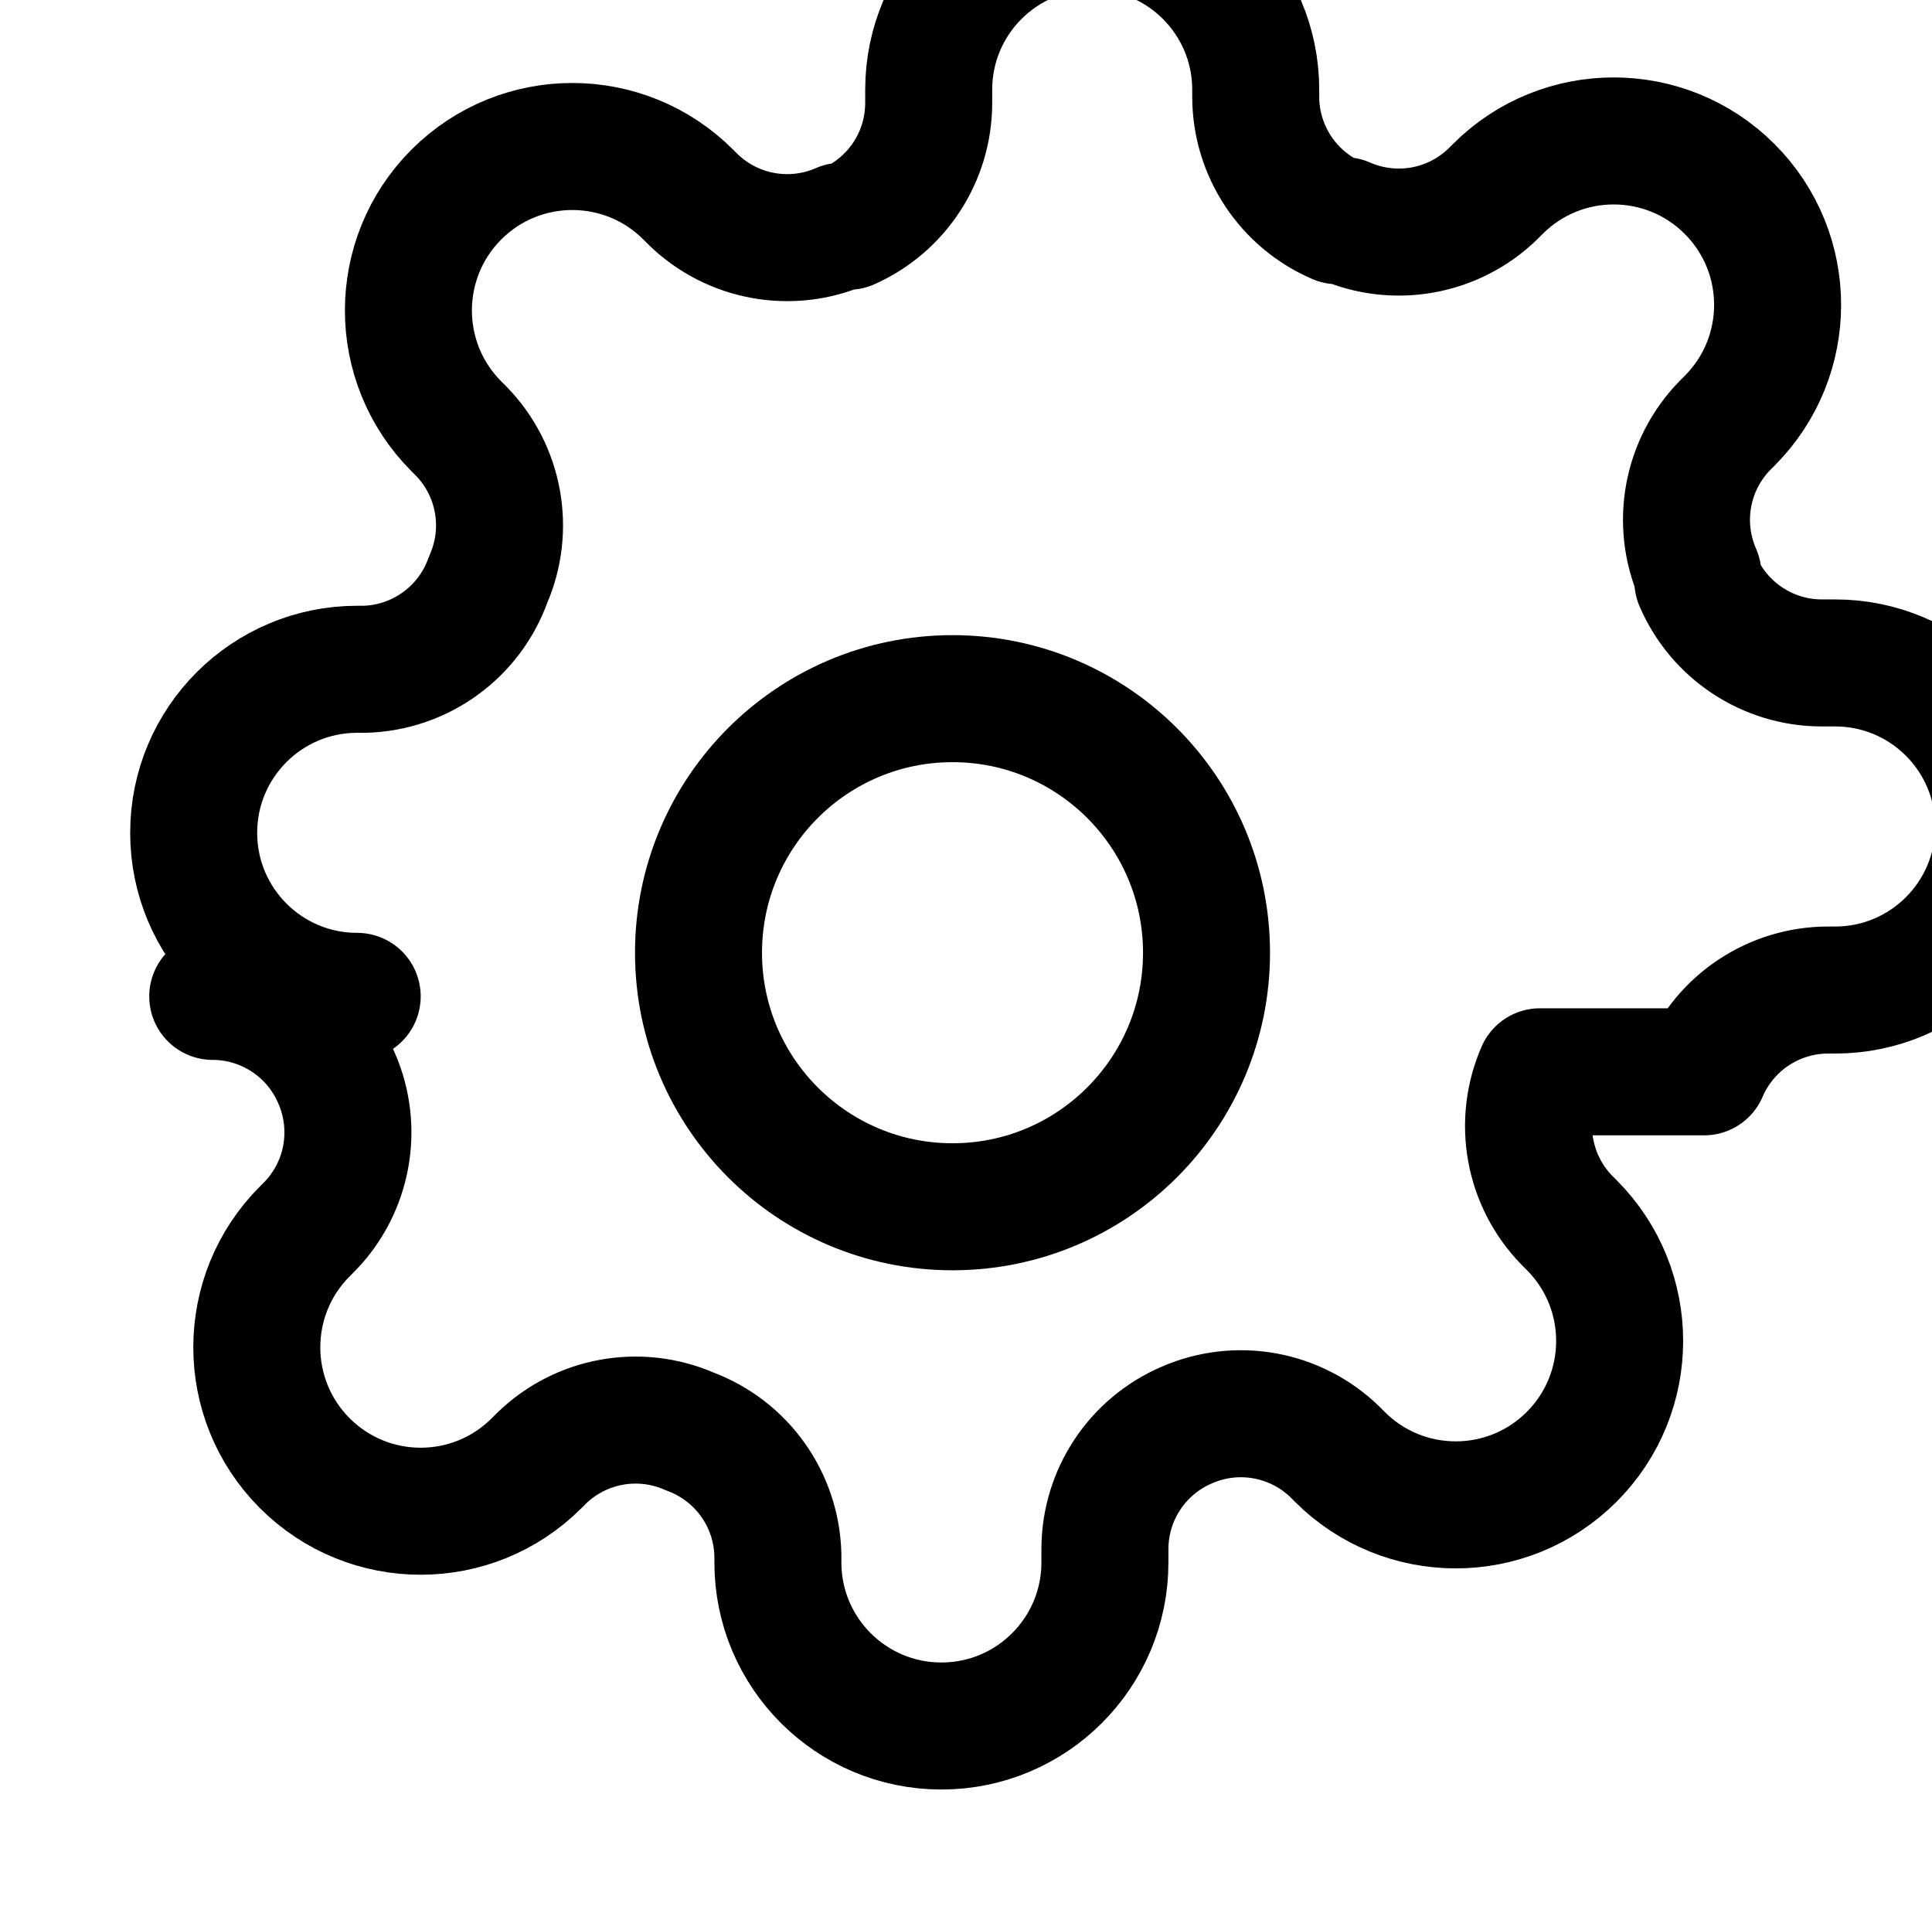
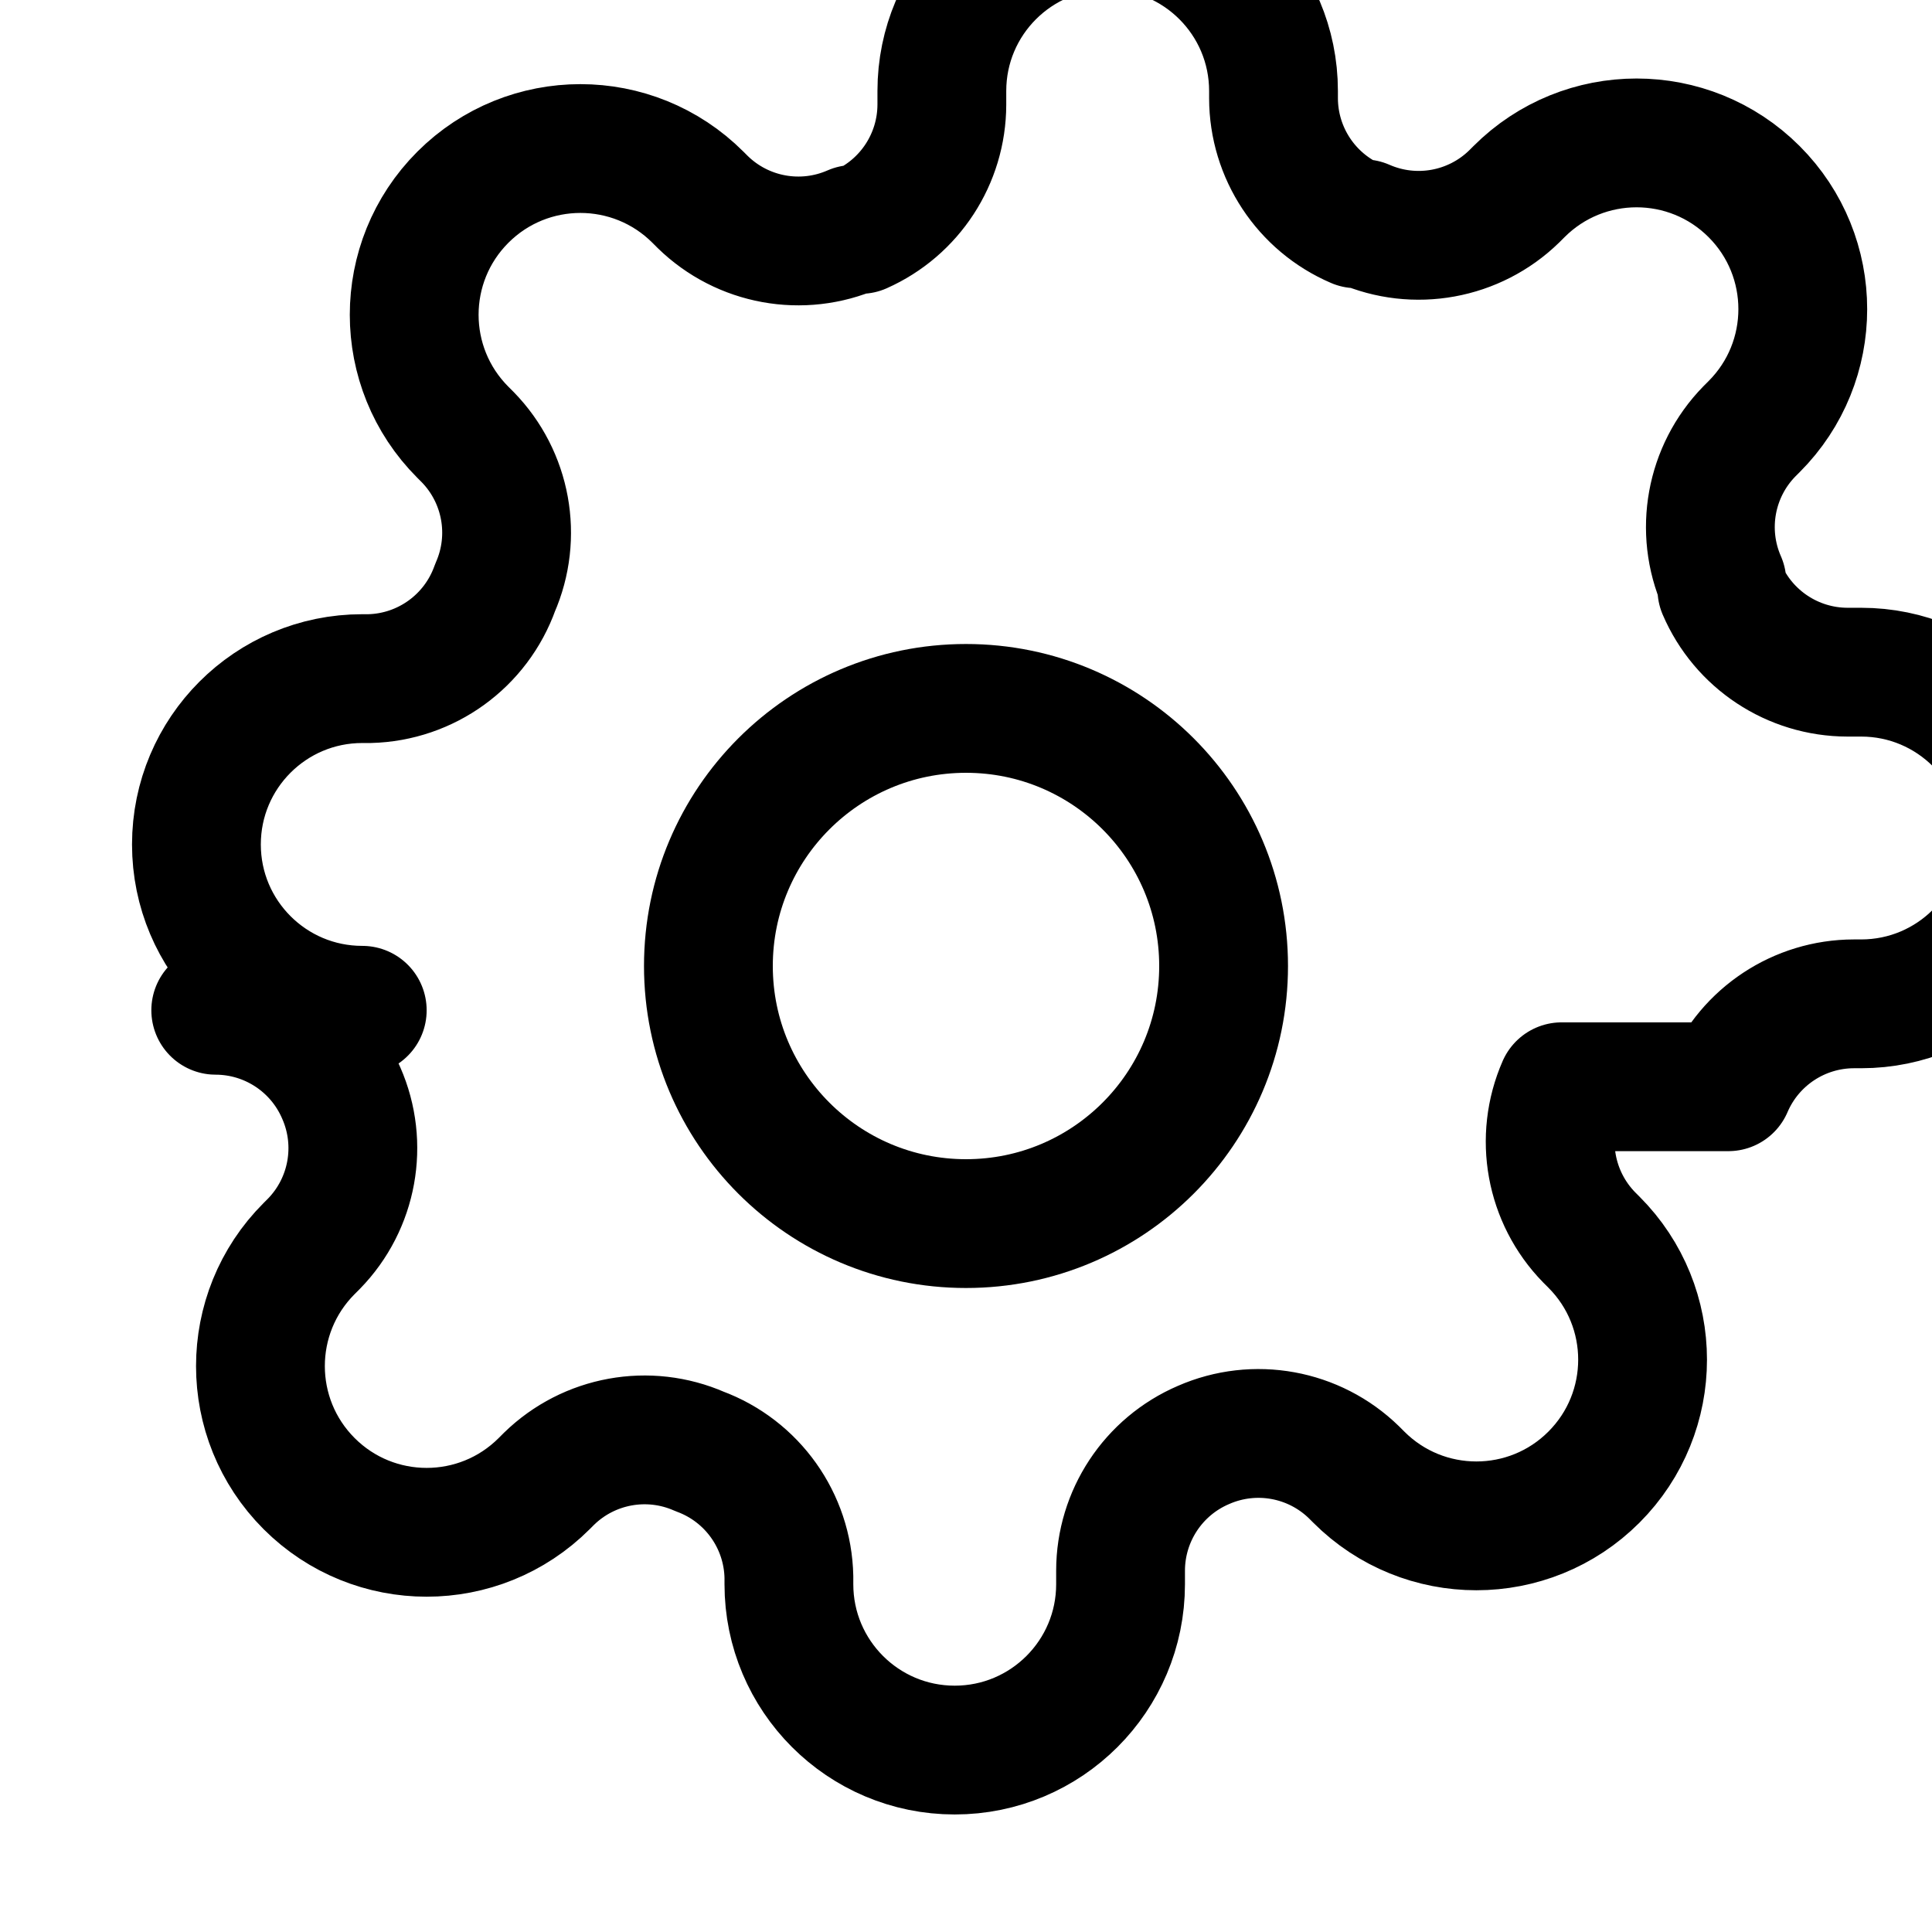
- <svg fill="none" stroke="currentColor" stroke-linecap="round" stroke-linejoin="round" stroke-width="1.6" viewbox="0 0 24 24">
+ <svg fill="none" stroke="currentColor" stroke-linecap="round" stroke-linejoin="round" stroke-width="1.6" viewBox="0 0 24 24">
  <circle cx="12" cy="12" r="3.2" />
  <path d="M19.4 13.5a1.7 1.7 0 0 0 .34 1.87l.06.06a2.06 2.06 0 1 1-2.92 2.92l-.06-.06a1.7 1.7 0 0 0-1.87-.34 1.7 1.7 0 0 0-1.03 1.56v.17a2.06 2.06 0 1 1-4.12 0v-.09a1.7 1.7 0 0 0-1.11-1.56 1.7 1.7 0 0 0-1.87.34l-.06.06a2.06 2.06 0 1 1-2.92-2.92l.06-.06a1.7 1.7 0 0 0 .34-1.87 1.7 1.7 0 0 0-1.56-1.03H4.5a2.06 2.06 0 1 1 0-4.12h.09A1.7 1.7 0 0 0 6.15 7.3a1.7 1.7 0 0 0-.34-1.87l-.06-.06A2.06 2.06 0 1 1 8.67 2.45l.06.06a1.7 1.7 0 0 0 1.87.34h.09A1.7 1.7 0 0 0 11.7 1.3V1.13a2.06 2.06 0 1 1 4.12 0v.09a1.7 1.7 0 0 0 1.03 1.56h.09a1.7 1.7 0 0 0 1.87-.34l.06-.06a2.06 2.06 0 1 1 2.92 2.92l-.06.06a1.7 1.7 0 0 0-.34 1.87v.09a1.7 1.7 0 0 0 1.56 1.03h.17a2.06 2.06 0 1 1 0 4.12h-.09a1.7 1.7 0 0 0-1.56 1.03Z" />
</svg>
